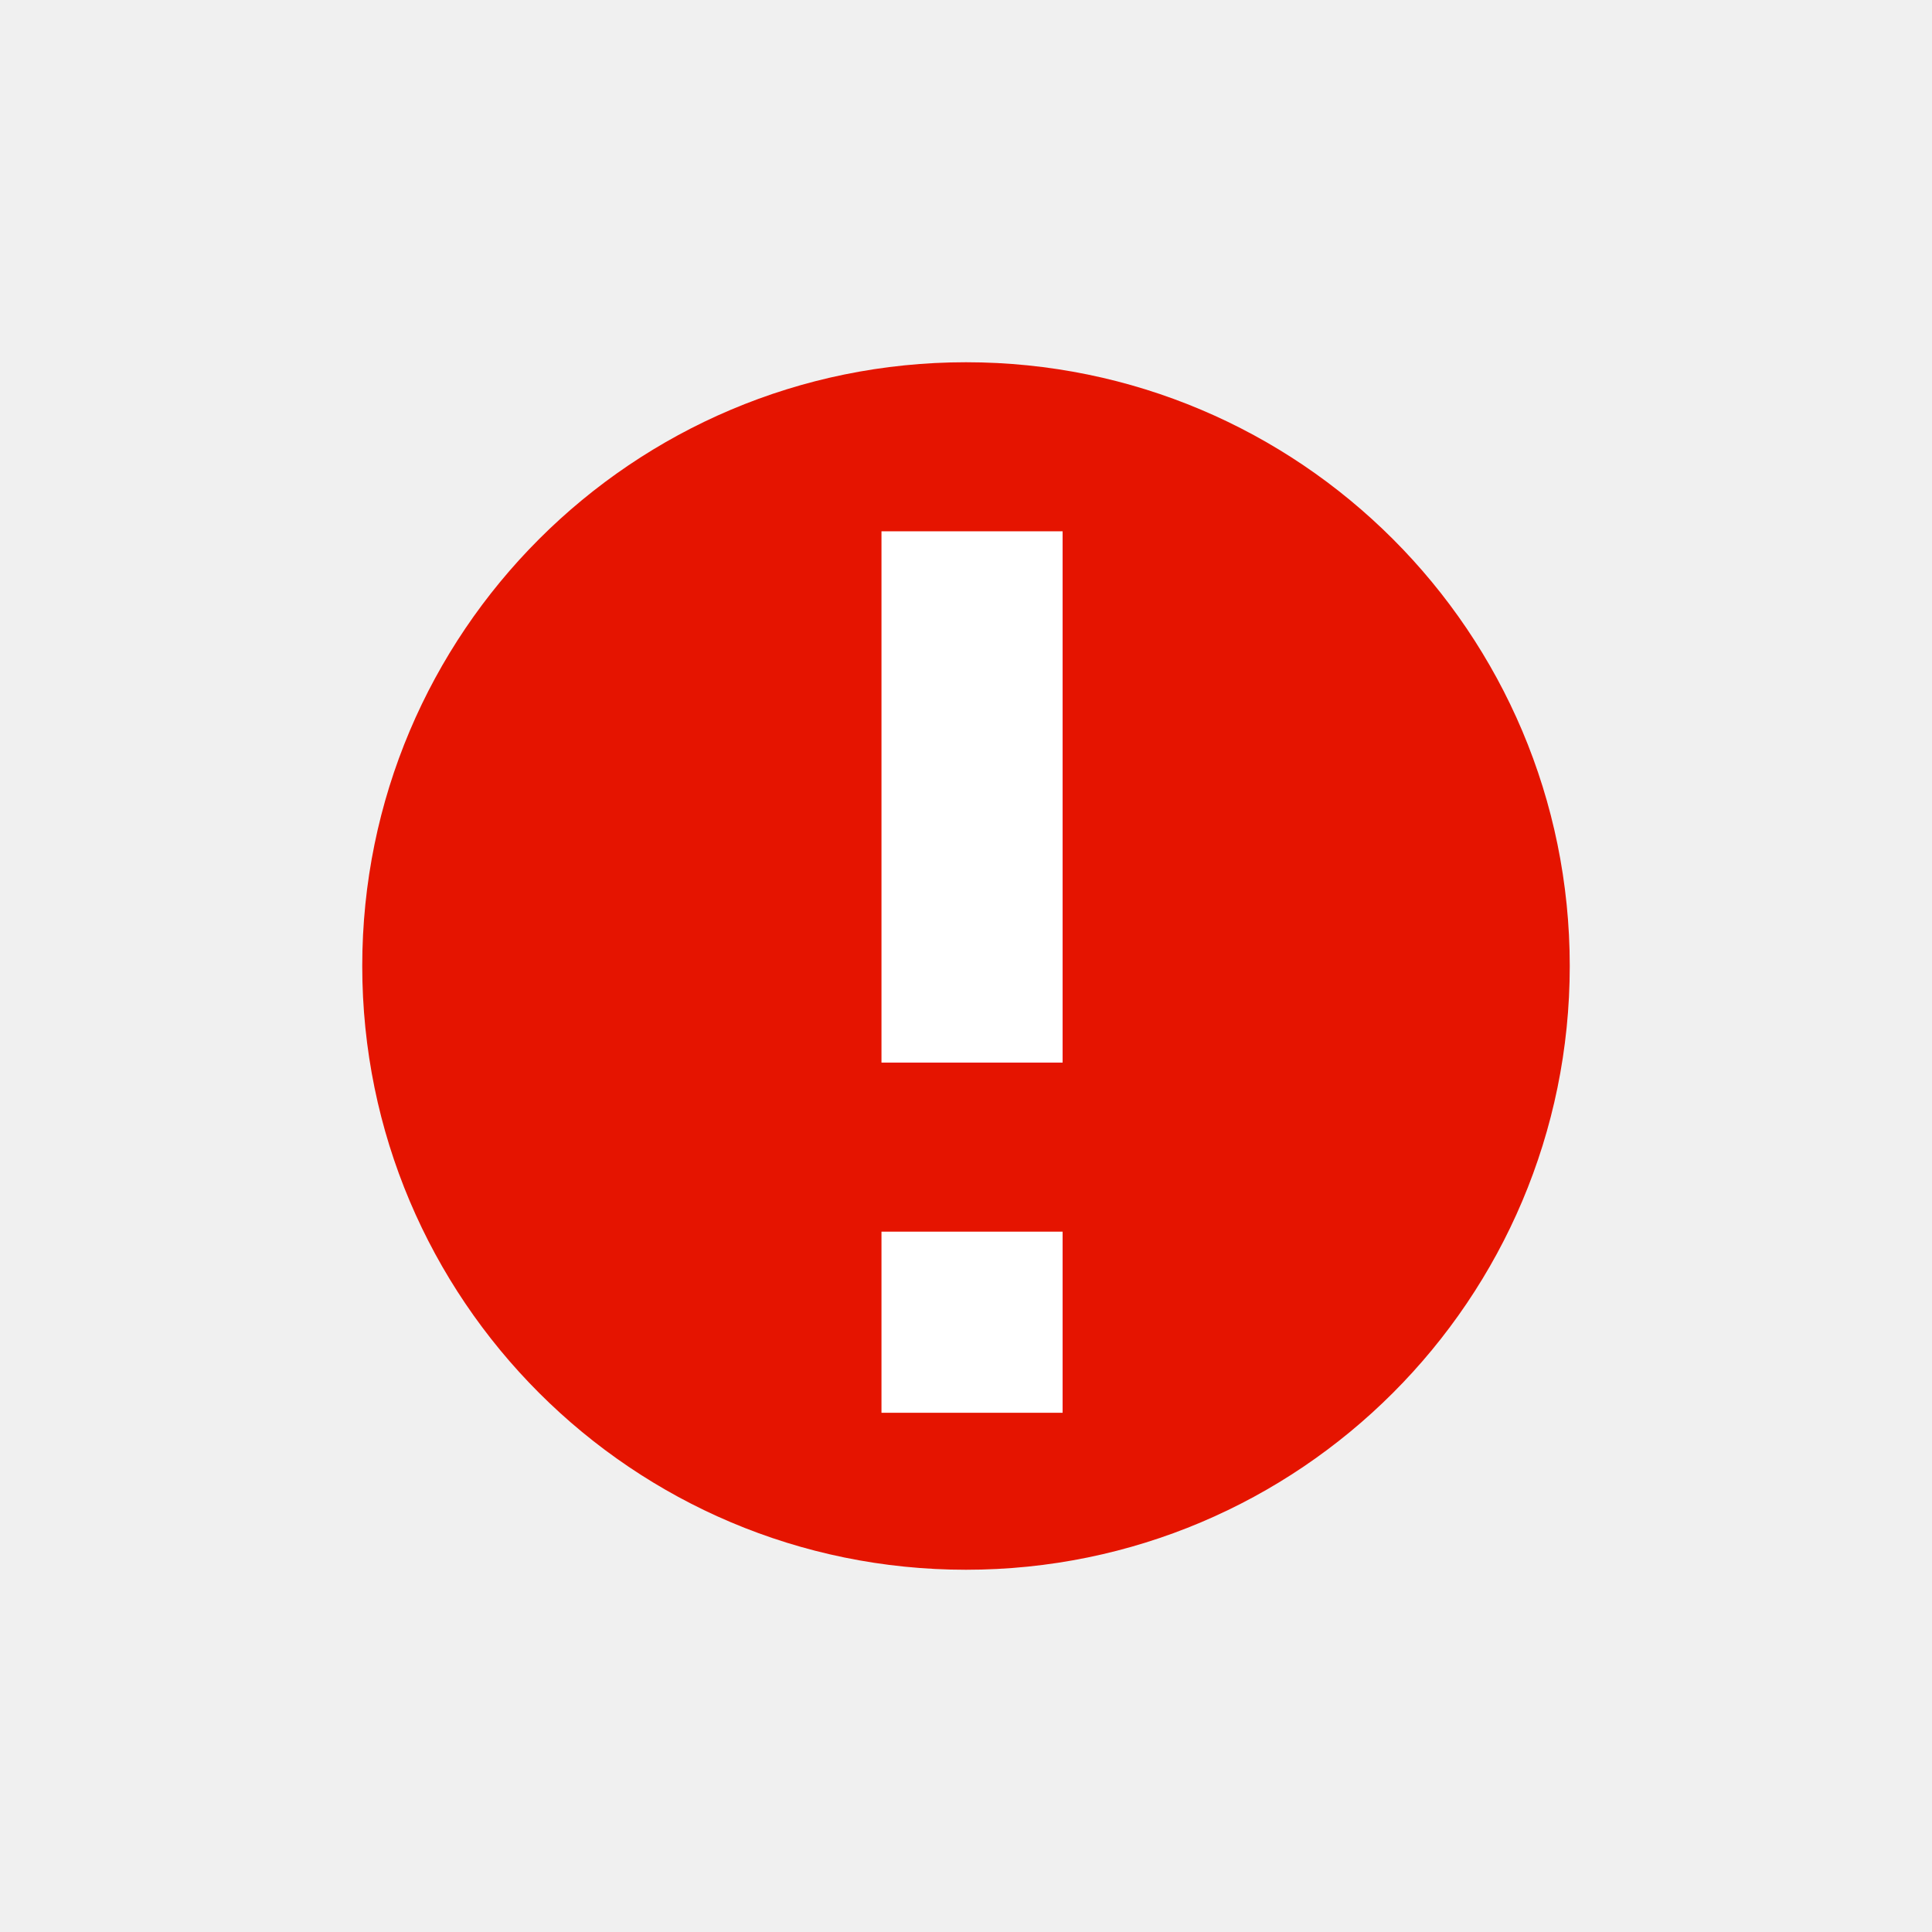
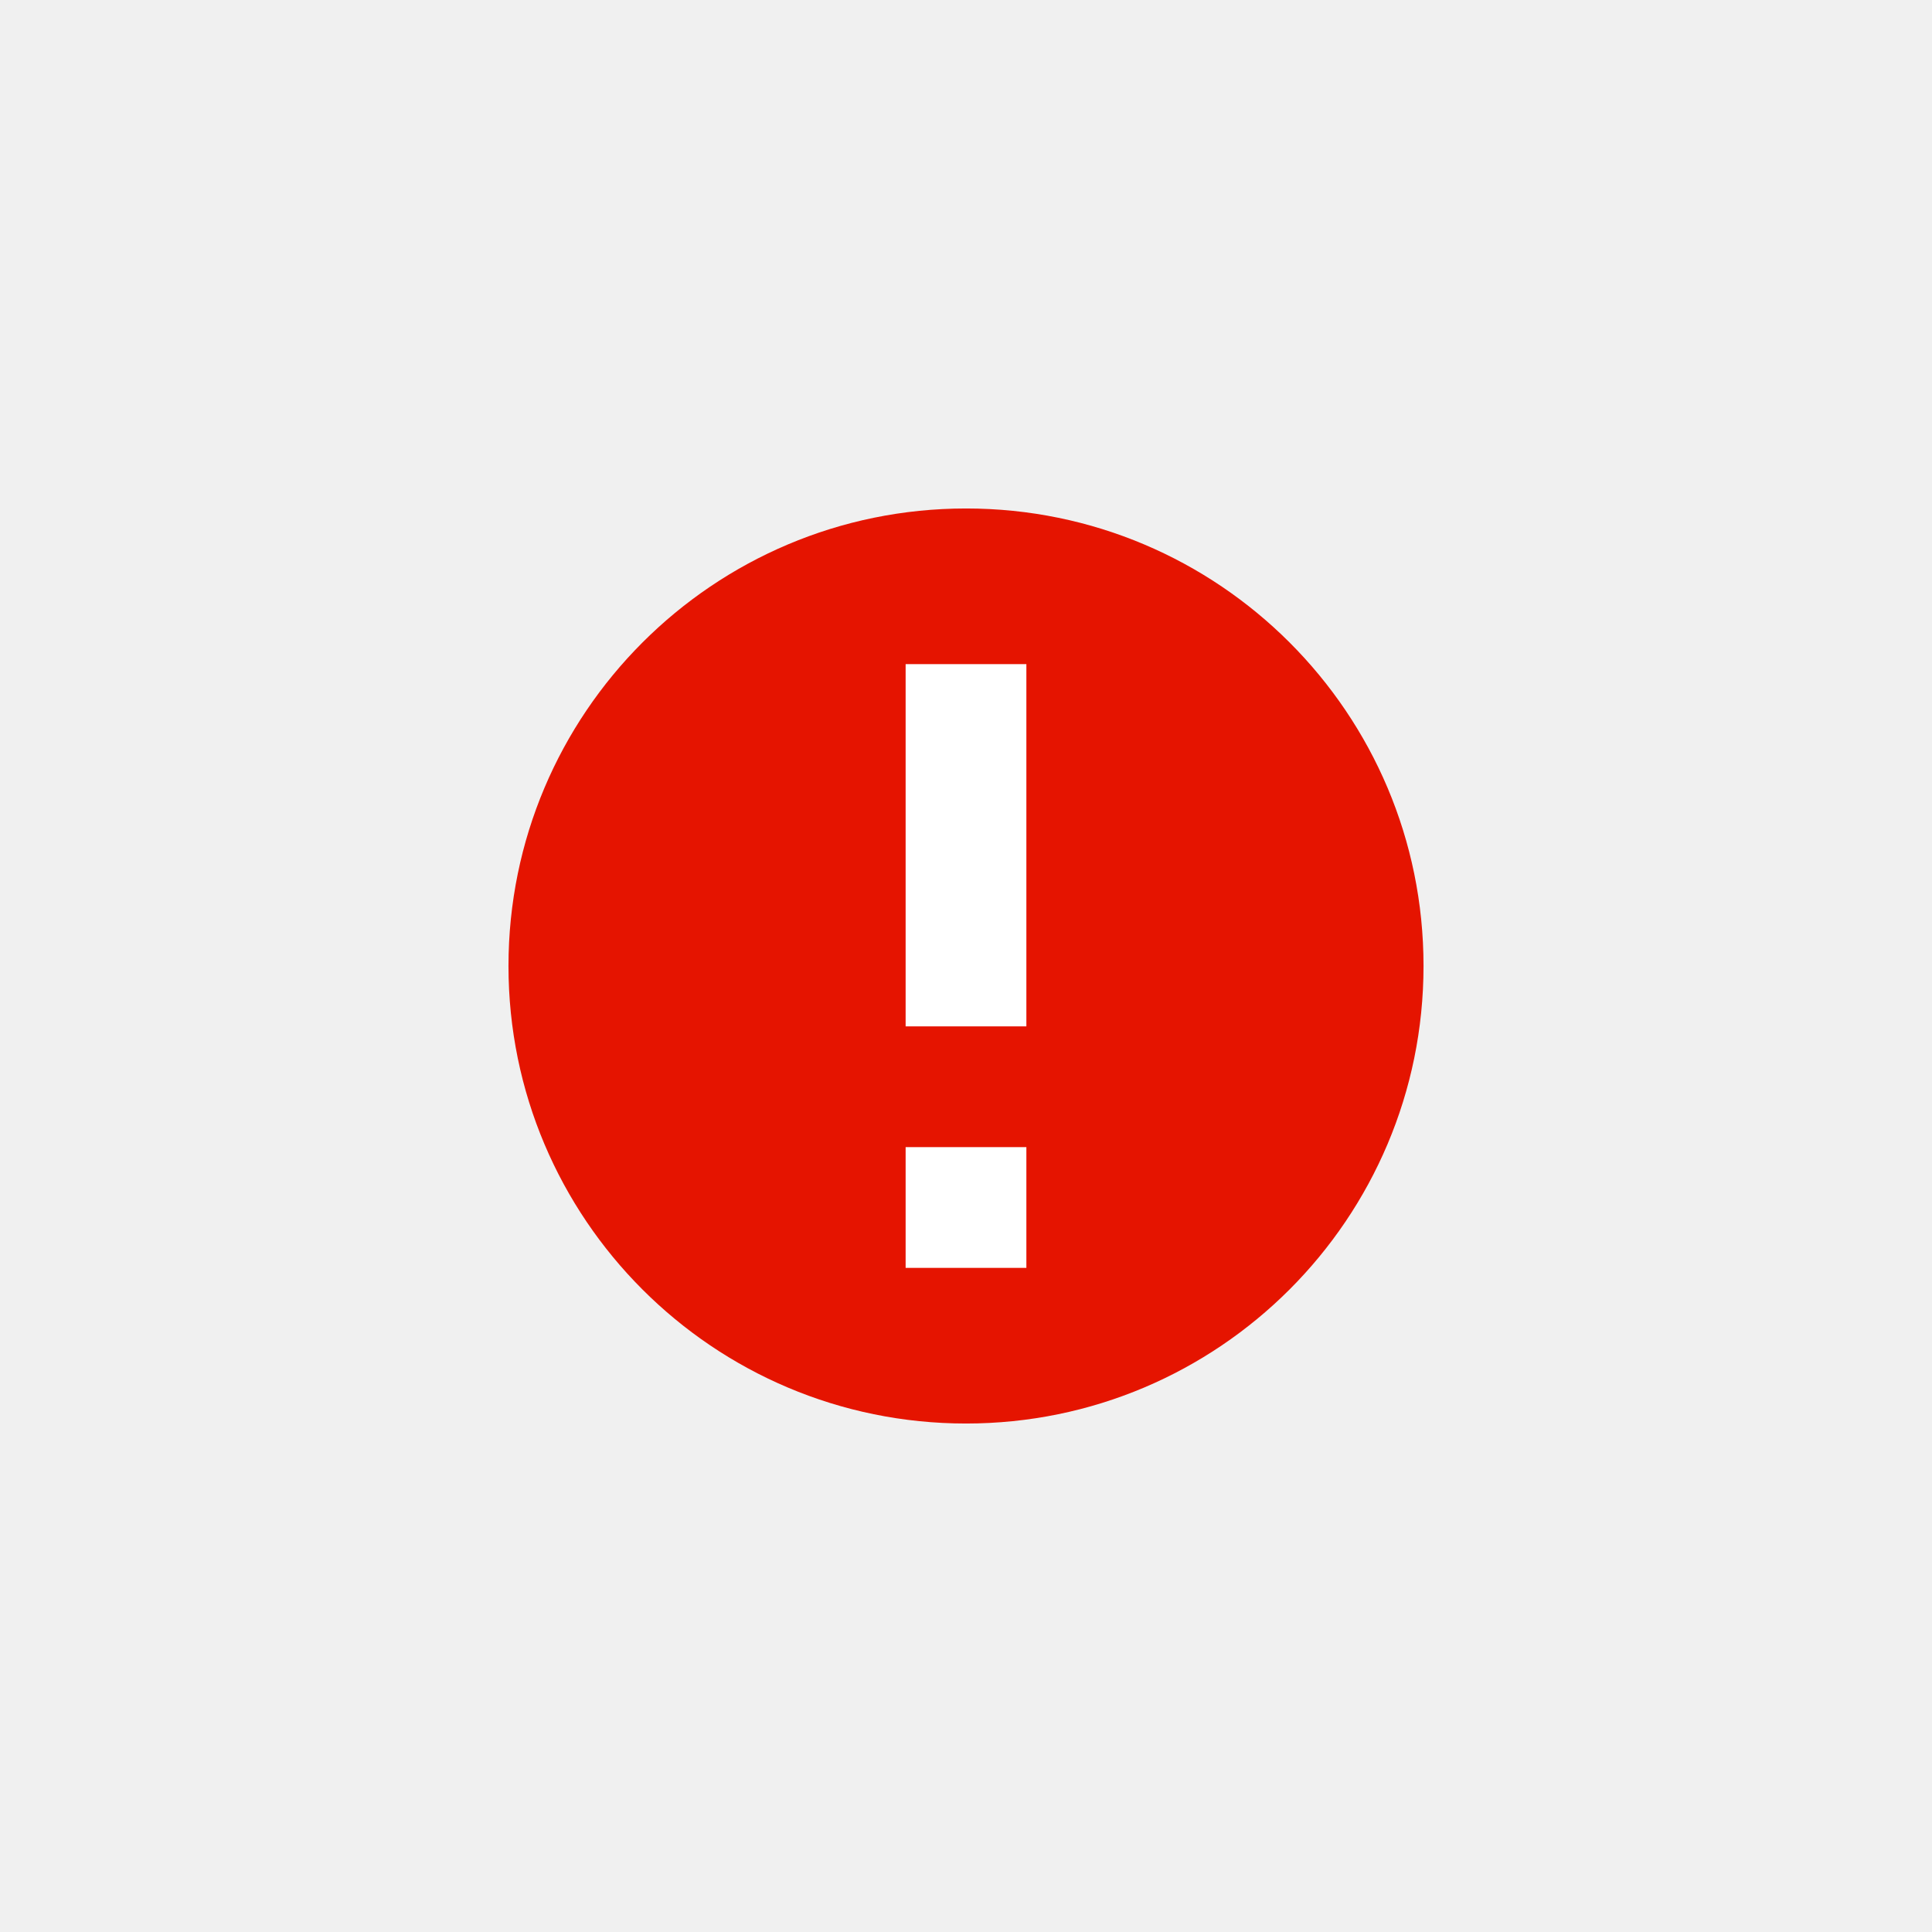
- <svg xmlns="http://www.w3.org/2000/svg" version="1.1" id="Layer_1" x="0px" y="0px" viewBox="0 0 16 16" style="enable-background:new 0 0 16 16;" xml:space="preserve">
-   <style type="text/css">
- 	.st0{fill:#E51400;}
- 	.st1{fill:#FFFFFF;}
- </style>
-   <g>
-     <g>
-       <circle class="st0" cx="8" cy="8" r="5" />
-     </g>
+ <svg xmlns="http://www.w3.org/2000/svg" viewBox="0 0 16 16">
+   <defs>
+     <style>.icon-canvas-transparent,.icon-vs-out{fill:#f6f6f6;}.icon-canvas-transparent{opacity:0;}.icon-vs-red{fill:#e51400;}.icon-white{fill:#fff;}</style>
+   </defs>
+   <g id="canvas">
+     <path class="icon-canvas-transparent" d="M16,0V16H0V0Z" />
  </g>
-   <g>
-     <rect x="7.3" y="10.2" class="st1" width="1.5" height="1.5" />
-     <rect x="7.3" y="4.4" class="st1" width="1.5" height="4.4" />
+   <g id="outline" style="display: none;">
+     <path class="icon-vs-out" d="M12.632,8A4.632,4.632,0,1,1,8,3.368,4.638,4.638,0,0,1,12.632,8Z" />
+   </g>
+   <g id="iconBg">
+     <path class="icon-vs-red" d="M11.789,8A3.789,3.789,0,1,1,8,4.211,3.788,3.788,0,0,1,11.789,8Z" />
+     <path class="icon-white" d="M7.5,9.5h1v1h-1Zm0-4v3h1v-3Z" />
  </g>
</svg>
